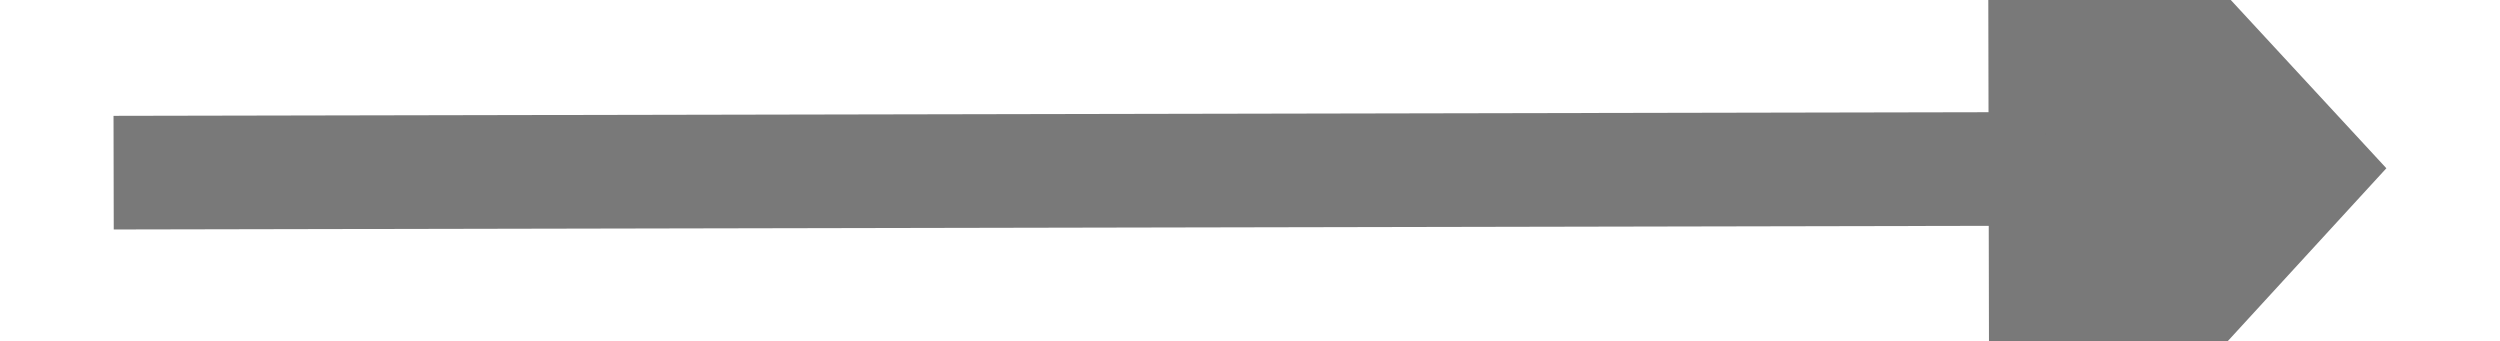
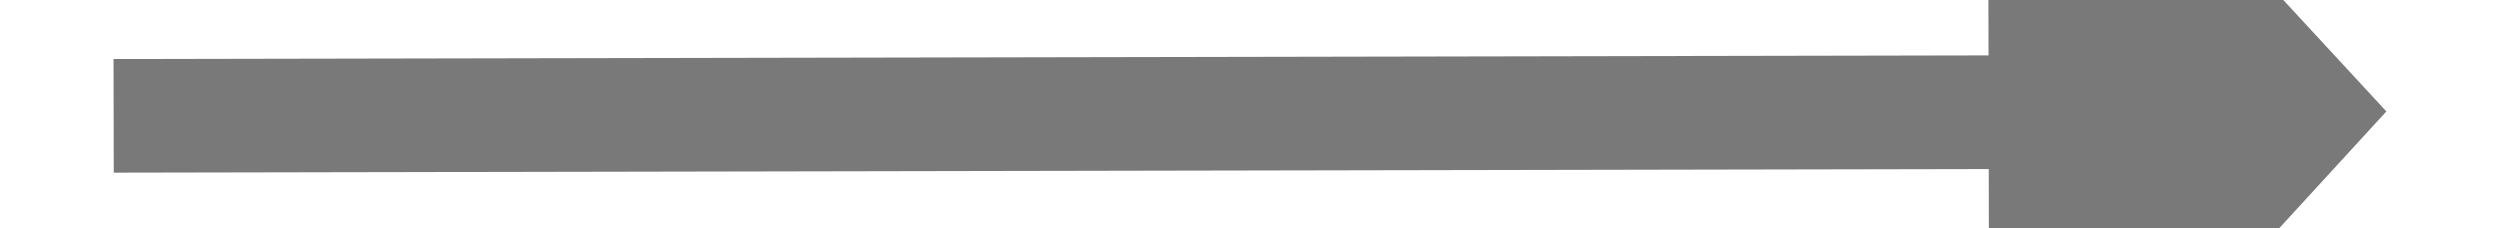
- <svg xmlns="http://www.w3.org/2000/svg" version="1.1" width="44px" height="6px" preserveAspectRatio="xMinYMid meet" viewBox="2660 585  44 4">
-   <g transform="matrix(0 -1 1 0 2095 3269 )">
-     <path d="M 2674.4 600  L 2682 607  L 2689.6 600  L 2674.4 600  Z " fill-rule="nonzero" fill="#797979" stroke="none" transform="matrix(0.9999981 -0.001937497 0.001937497 0.9999981 -1.132277 5.197468 )" />
-     <path d="M 2682 567  L 2682 601  " stroke-width="2" stroke="#797979" fill="none" transform="matrix(0.9999981 -0.001937497 0.001937497 0.9999981 -1.132277 5.197468 )" />
+ <svg xmlns="http://www.w3.org/2000/svg" version="1.1" width="44px" height="4px" preserveAspectRatio="xMinYMid meet" viewBox="2660 513  44 2">
+   <g transform="matrix(0 -1 1 0 2168 3196 )">
+     <path d="M 2674.4 527  L 2682 534  L 2689.6 527  L 2674.4 527  Z " fill-rule="nonzero" fill="#797979" stroke="none" transform="matrix(0.9999981 -0.001937497 0.001937497 0.9999981 -0.9908393 5.197331 )" />
+     <path d="M 2682 494  L 2682 528  " stroke-width="2" stroke="#797979" fill="none" transform="matrix(0.9999981 -0.001937497 0.001937497 0.9999981 -0.9908393 5.197331 )" />
  </g>
</svg>
